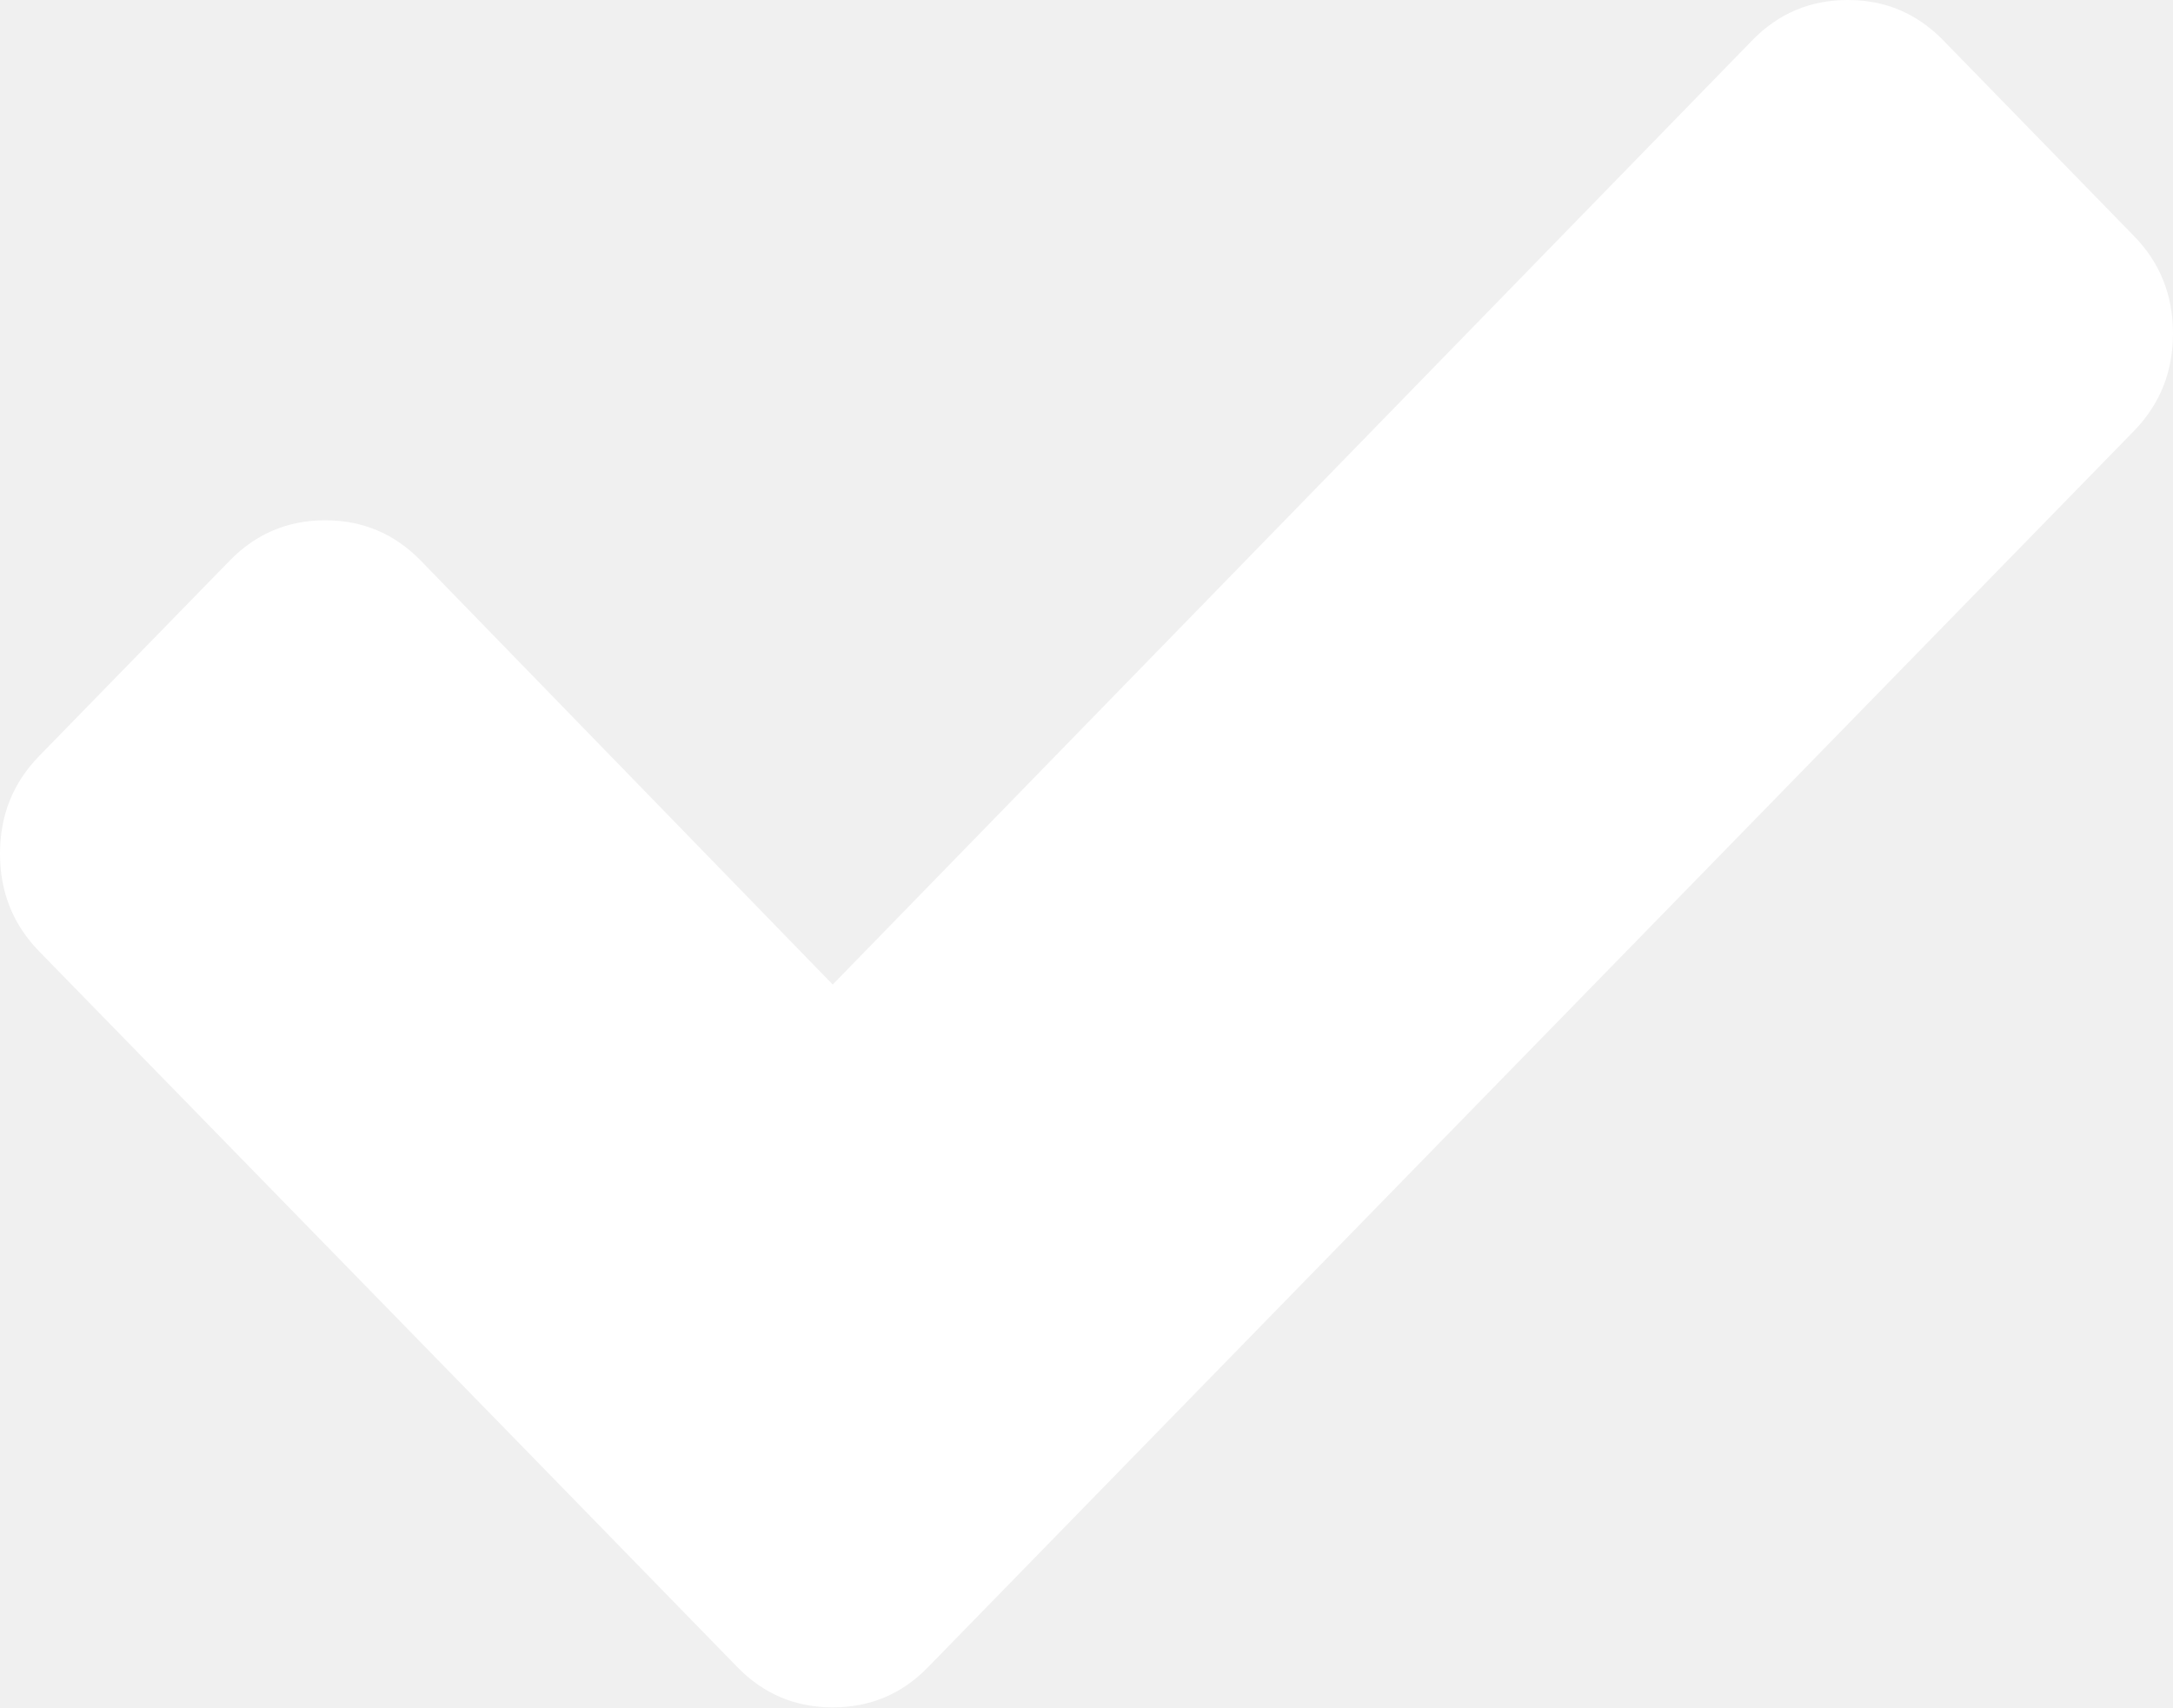
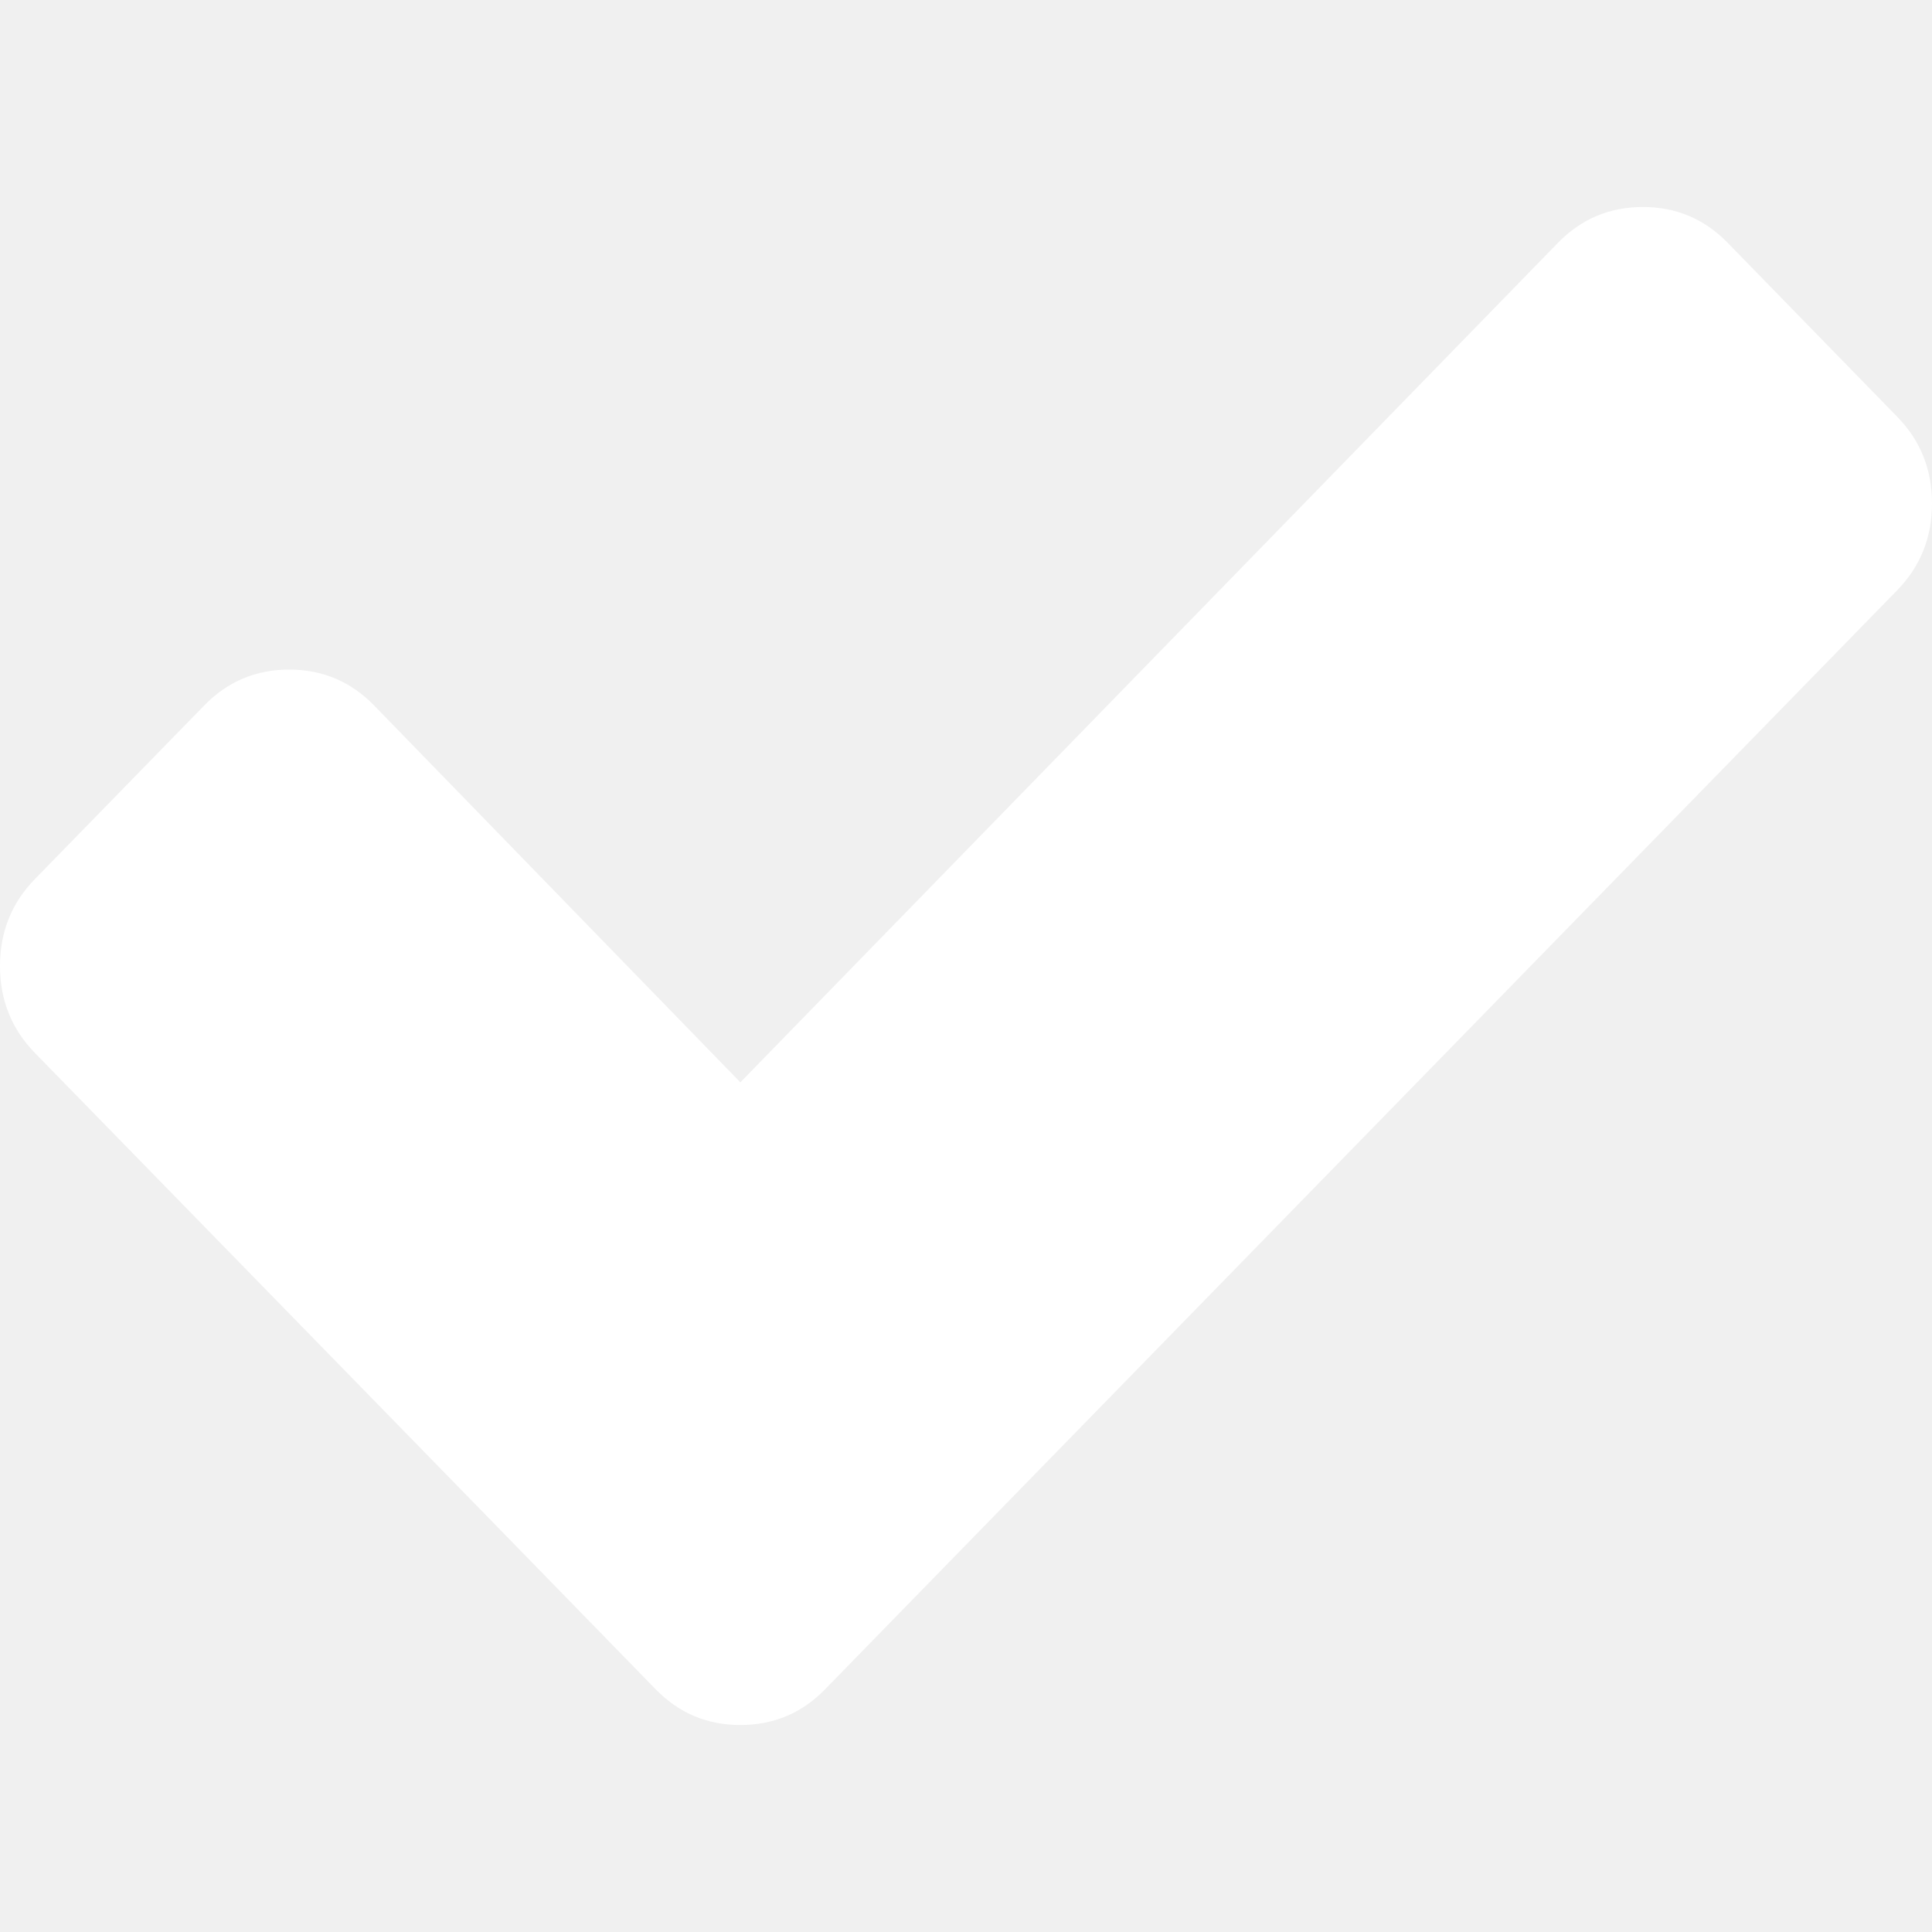
- <svg xmlns="http://www.w3.org/2000/svg" width="14" height="11" viewBox="0 0 14 11" fill="none">
+ <svg xmlns="http://www.w3.org/2000/svg" width="26" height="26" viewBox="0 0 14 11" fill="none">
  <path d="M14 2.148C14 2.395 13.916 2.605 13.747 2.778L7.208 9.481L5.979 10.741C5.811 10.914 5.606 11 5.365 11C5.124 11 4.92 10.914 4.751 10.741L3.523 9.481L0.253 6.13C0.084 5.957 0 5.747 0 5.5C0 5.253 0.084 5.043 0.253 4.87L1.481 3.611C1.65 3.438 1.855 3.352 2.095 3.352C2.336 3.352 2.541 3.438 2.71 3.611L5.365 6.343L11.29 0.259C11.459 0.086 11.664 0 11.905 0C12.145 0 12.35 0.086 12.519 0.259L13.747 1.519C13.916 1.691 14 1.901 14 2.148Z" fill="white" />
</svg>
